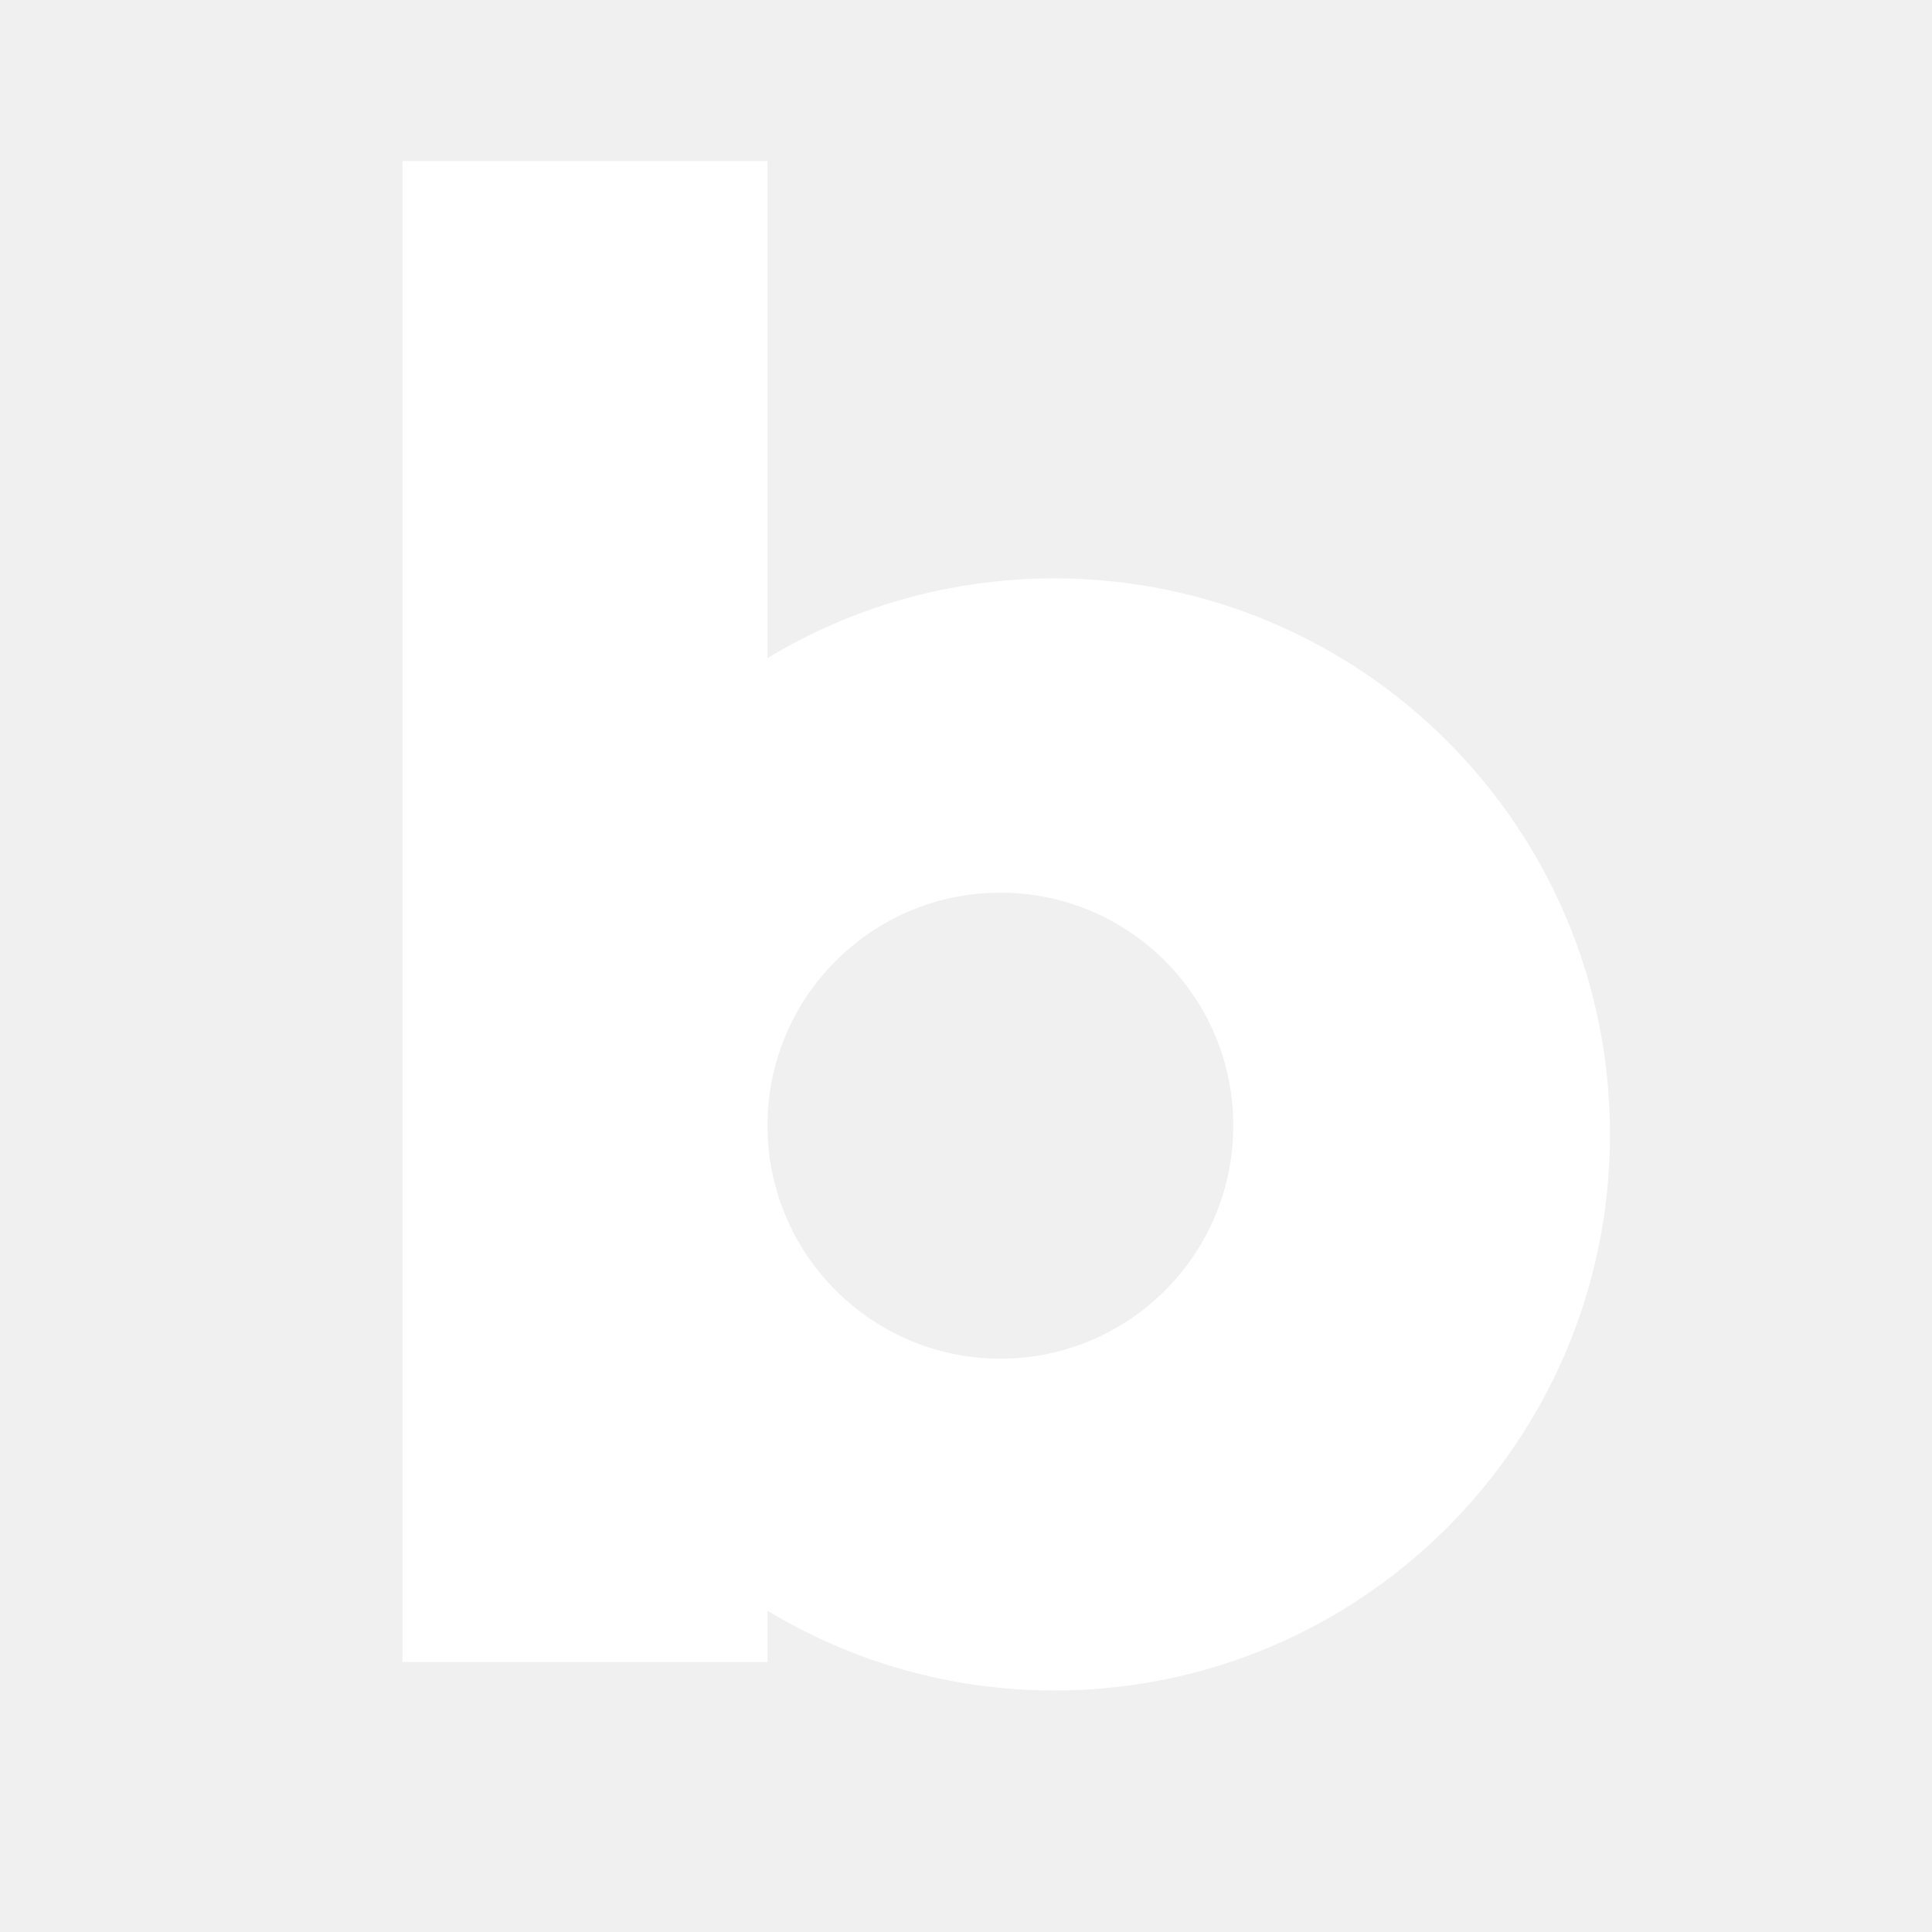
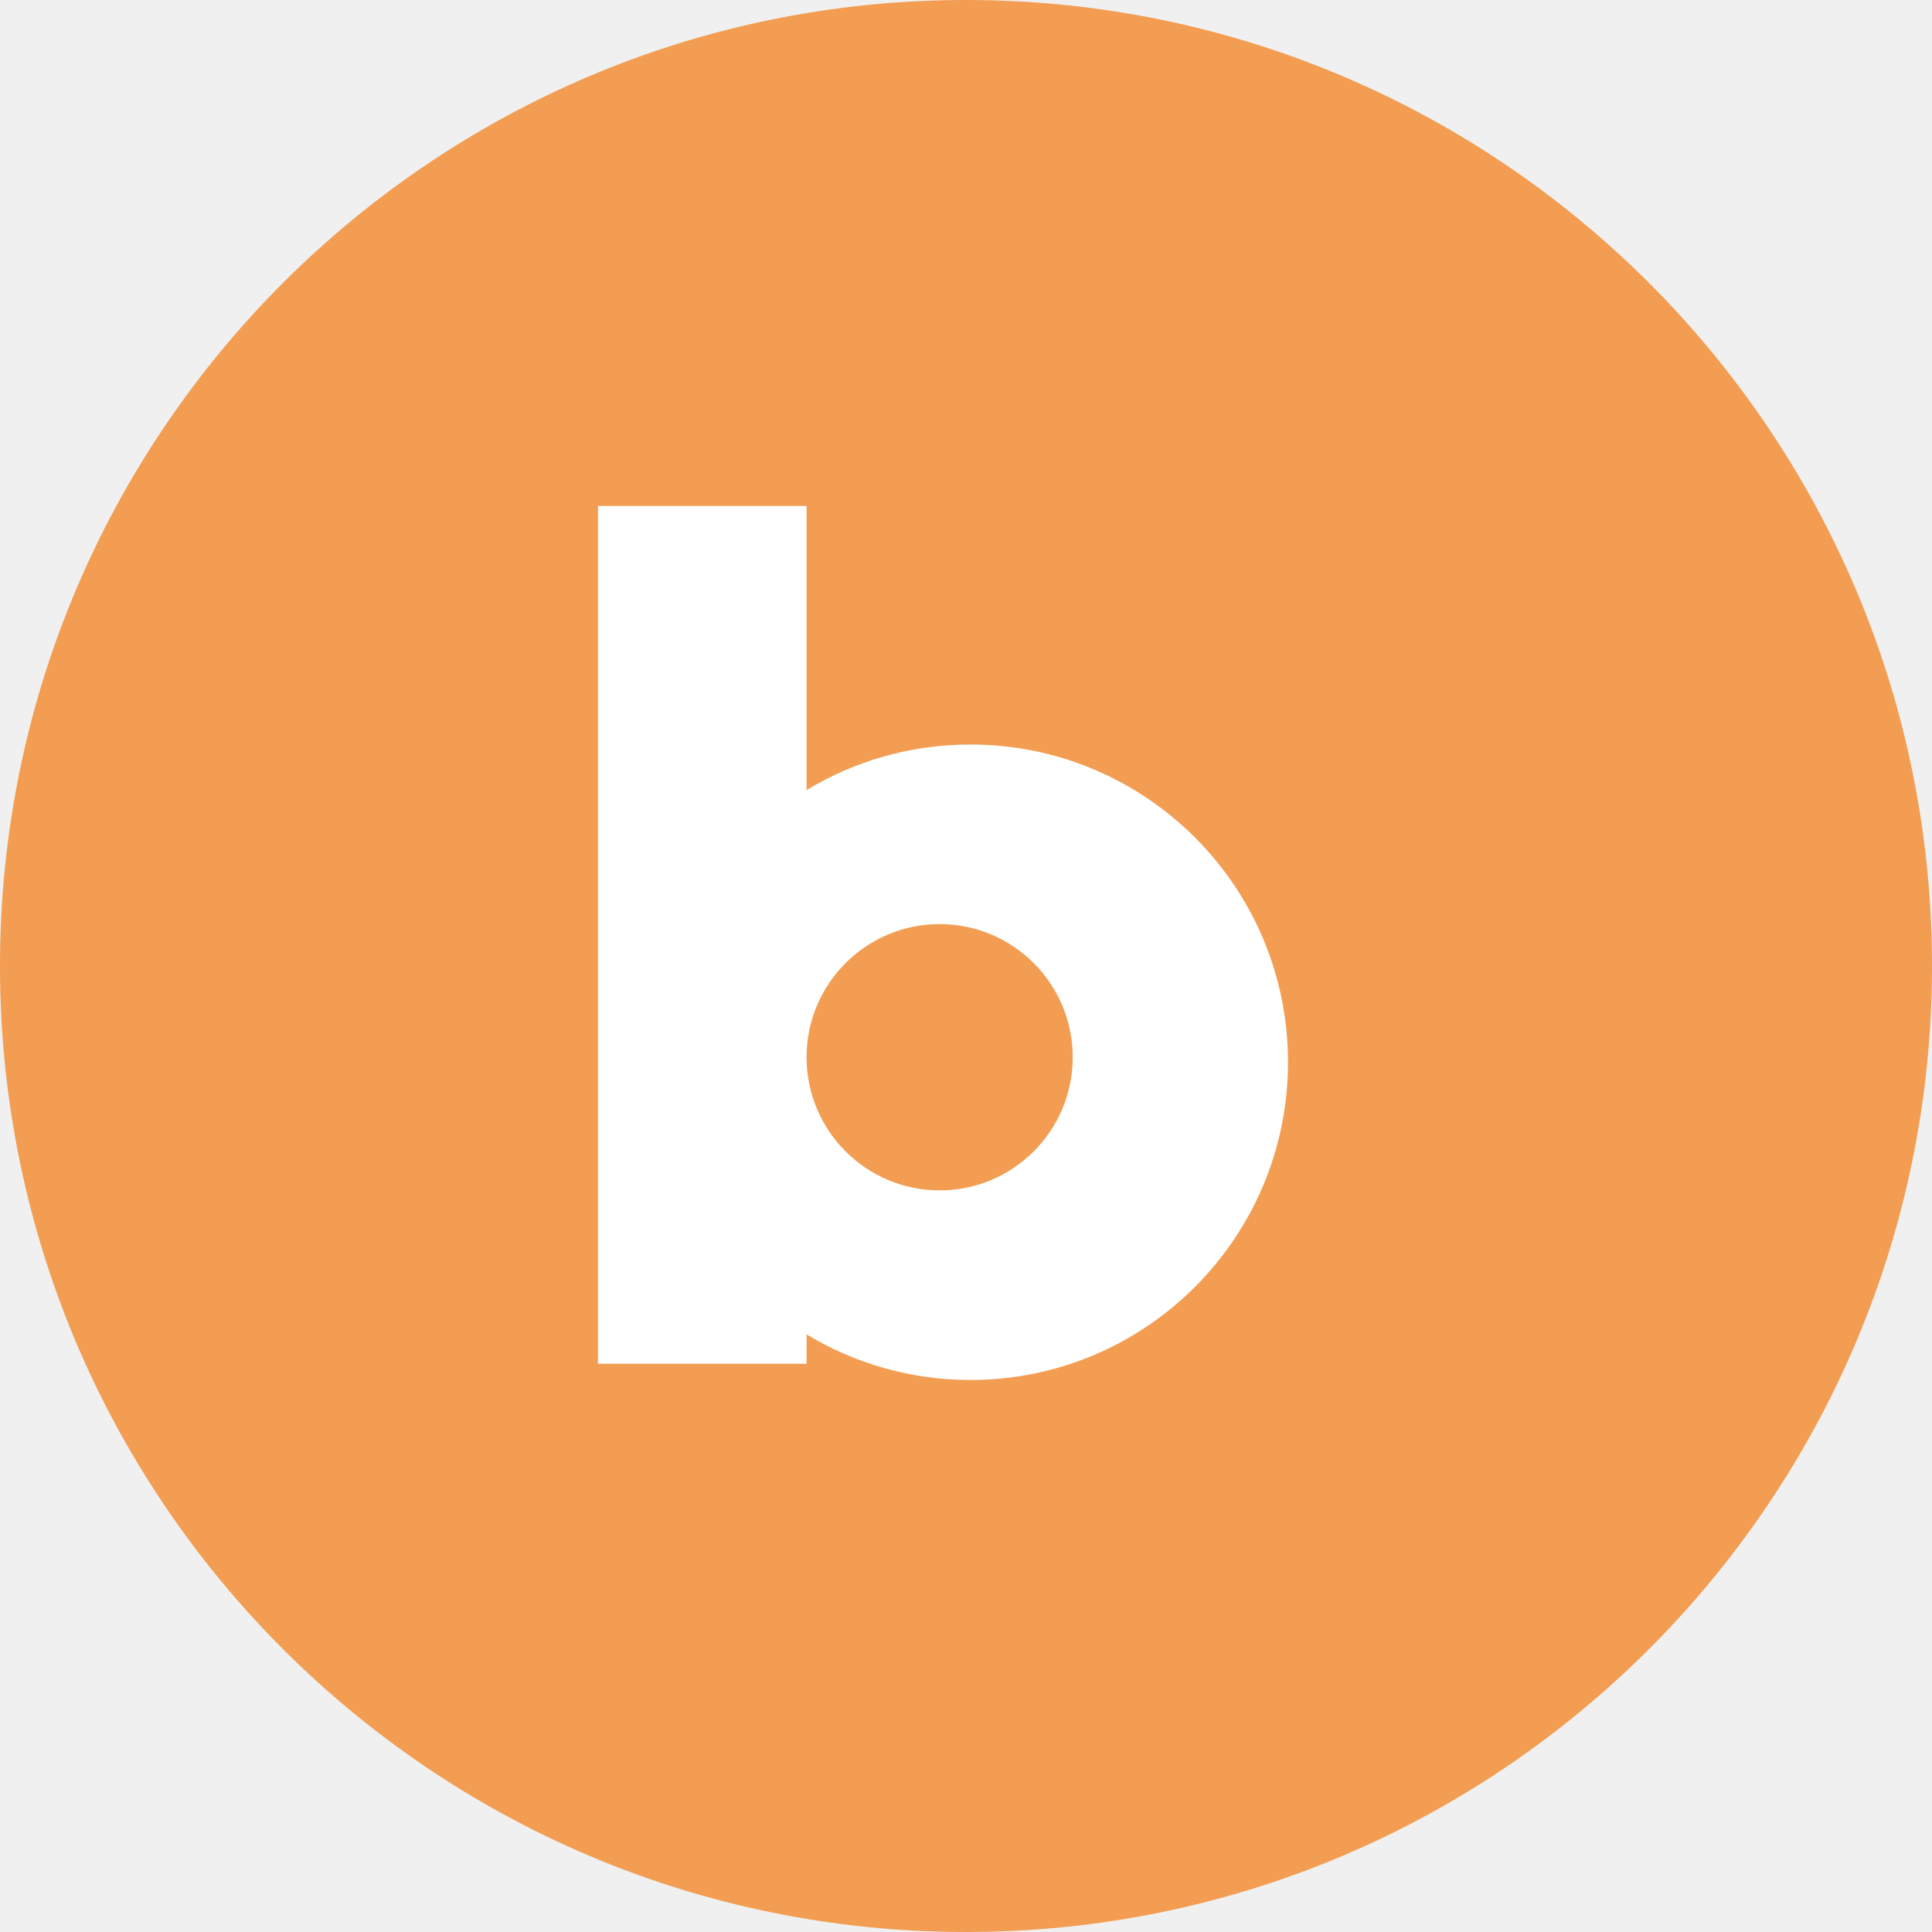
- <svg xmlns="http://www.w3.org/2000/svg" width="24" height="24" viewBox="0 0 24 24" fill="none">
-   <path d="M13.096 7.185C11.793 7.185 10.573 7.546 9.534 8.176V2H5V20.646H9.534V20.009C10.573 20.636 11.793 21 13.096 21C16.908 21 20 17.906 20 14.092C20 10.276 16.91 7.185 13.096 7.185ZM12.427 16.878C10.83 16.878 9.534 15.581 9.534 13.983C9.534 12.386 10.83 11.089 12.427 11.089C14.024 11.089 15.32 12.386 15.32 13.983C15.32 15.584 14.024 16.878 12.427 16.878Z" fill="white" />
+ <svg xmlns="http://www.w3.org/2000/svg" width="42" height="42" viewBox="0 0 42 42" fill="none">
+   <circle cx="21" cy="21" r="21" fill="#F29D52" />
+   <path d="M21.096 16.185C19.793 16.185 18.573 16.546 17.534 17.176V11H13V29.646H17.534V29.009C18.573 29.636 19.793 30 21.096 30C24.908 30 28 26.906 28 23.092C28 19.276 24.91 16.185 21.096 16.185ZM20.427 25.878C18.83 25.878 17.534 24.581 17.534 22.983C17.534 21.386 18.83 20.089 20.427 20.089C22.024 20.089 23.32 21.386 23.32 22.983C23.32 24.584 22.024 25.878 20.427 25.878Z" fill="white" />
</svg>
